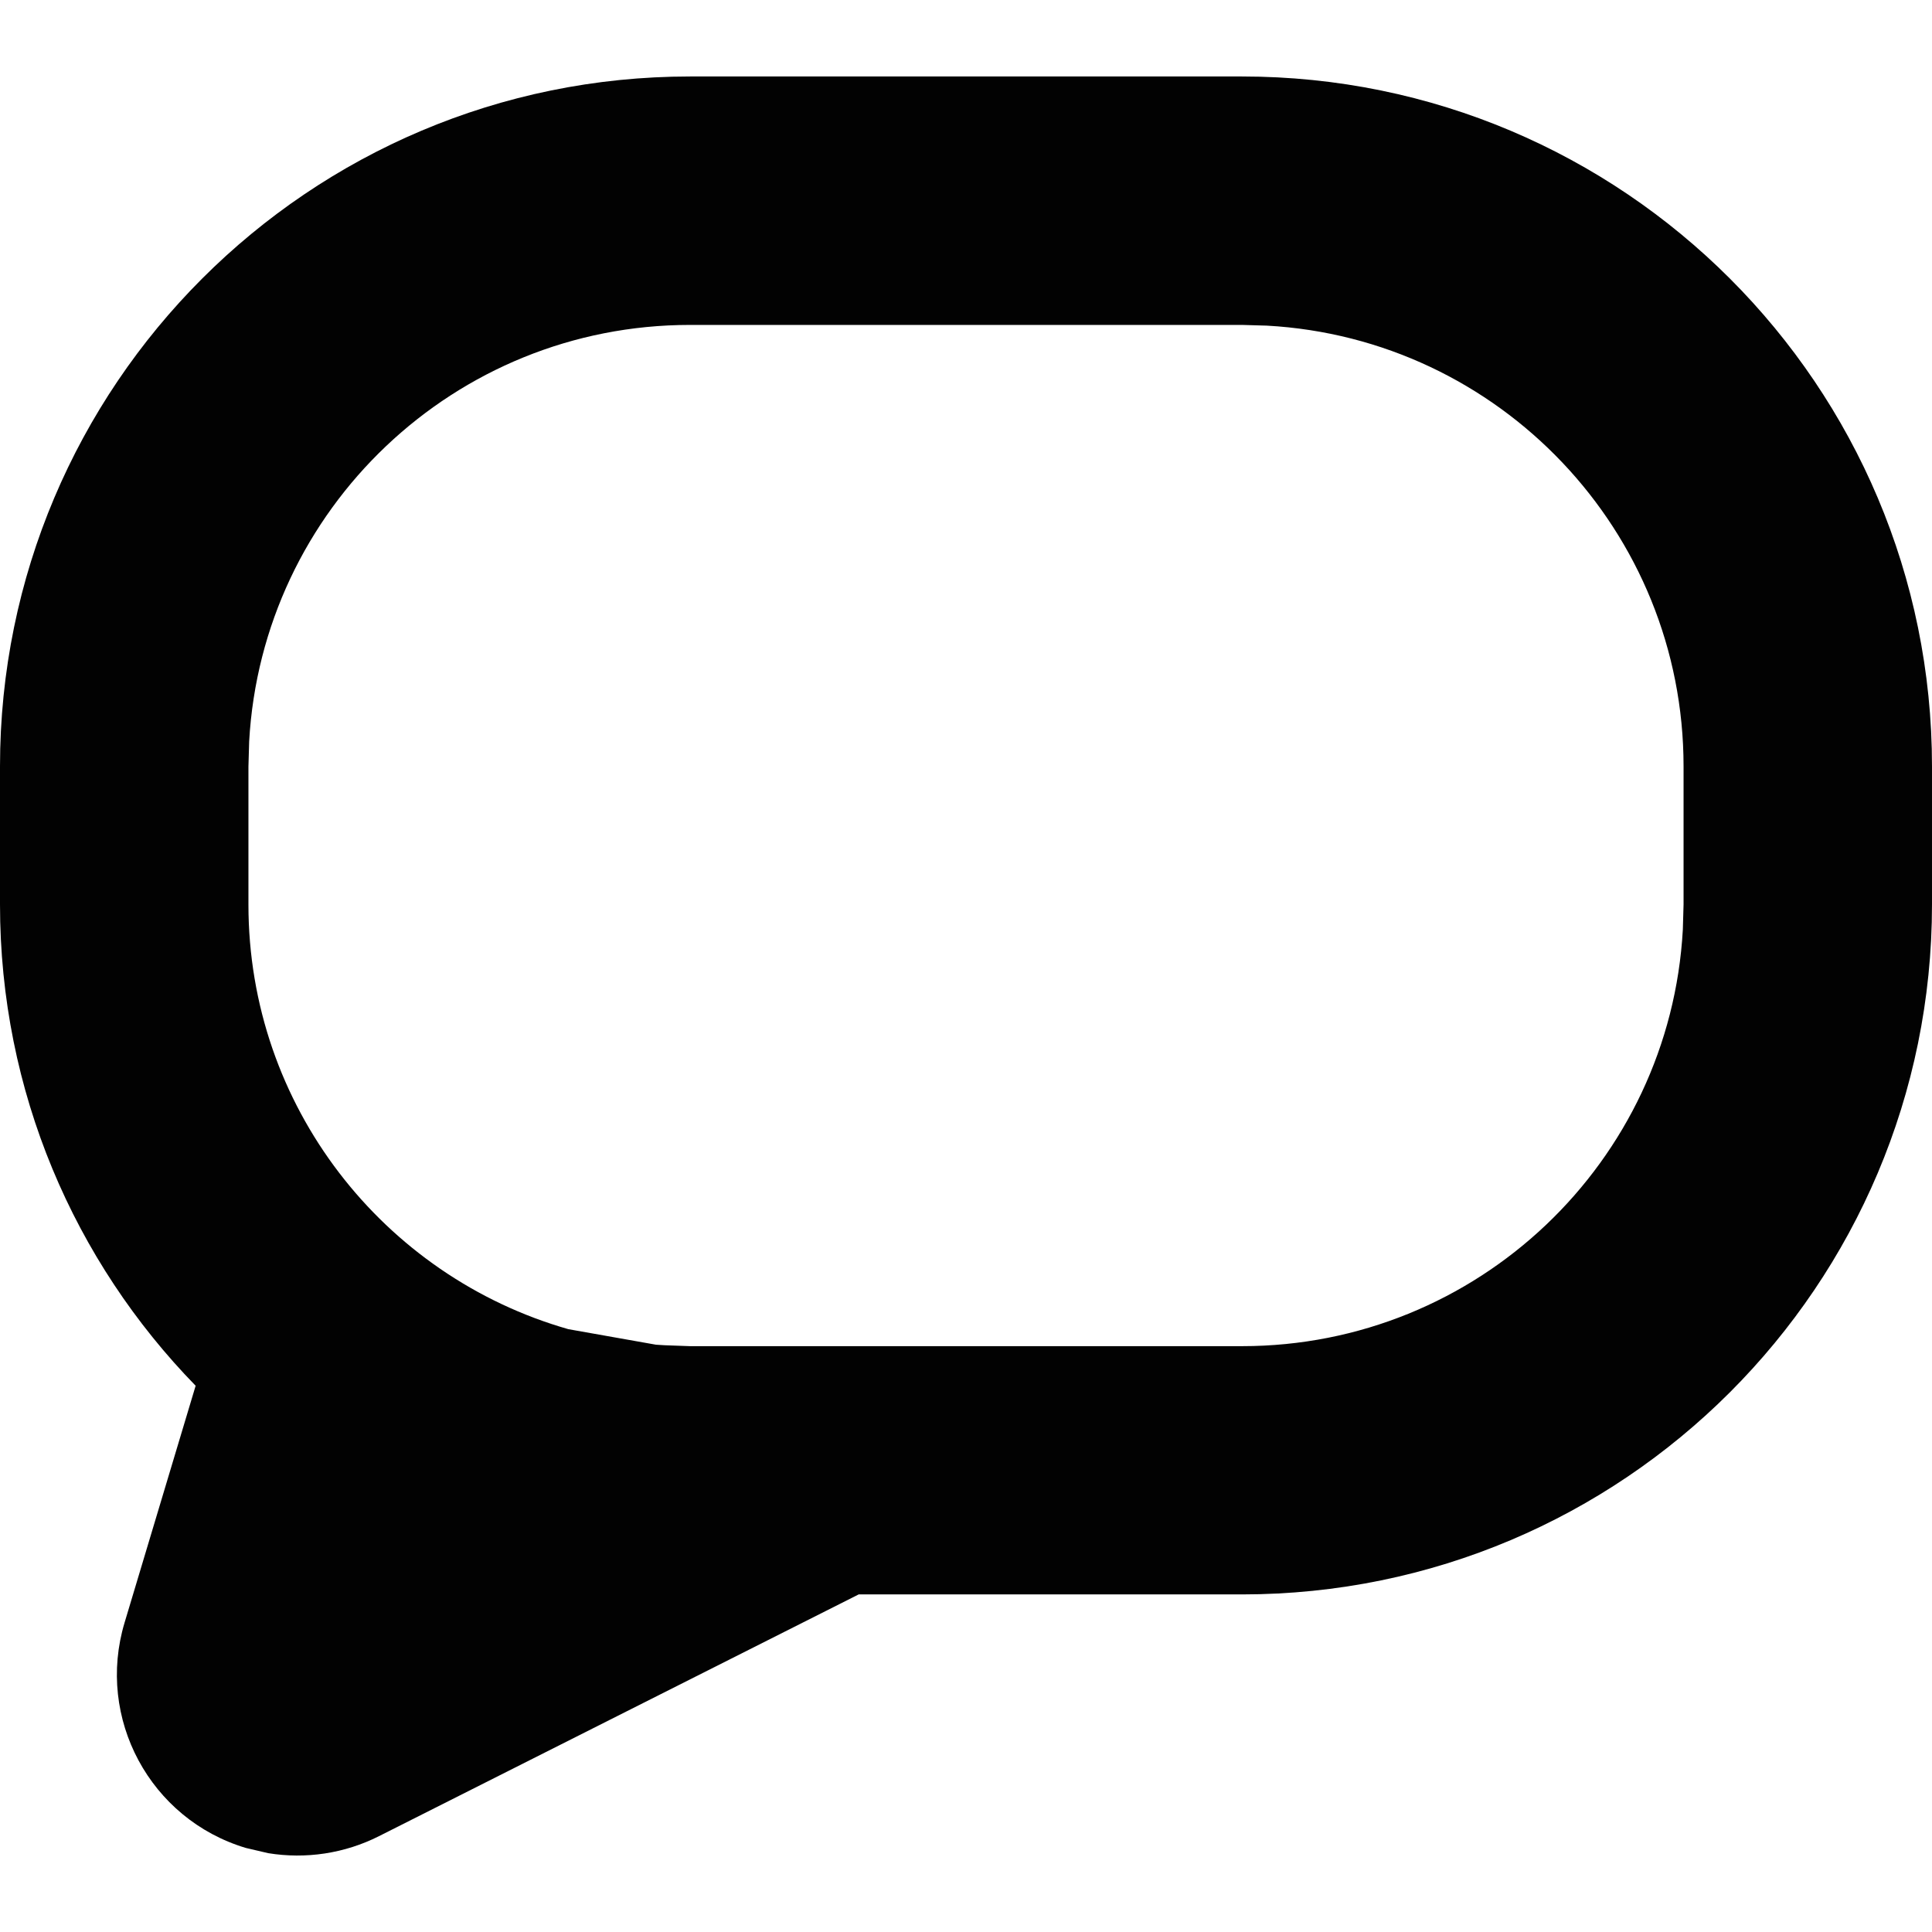
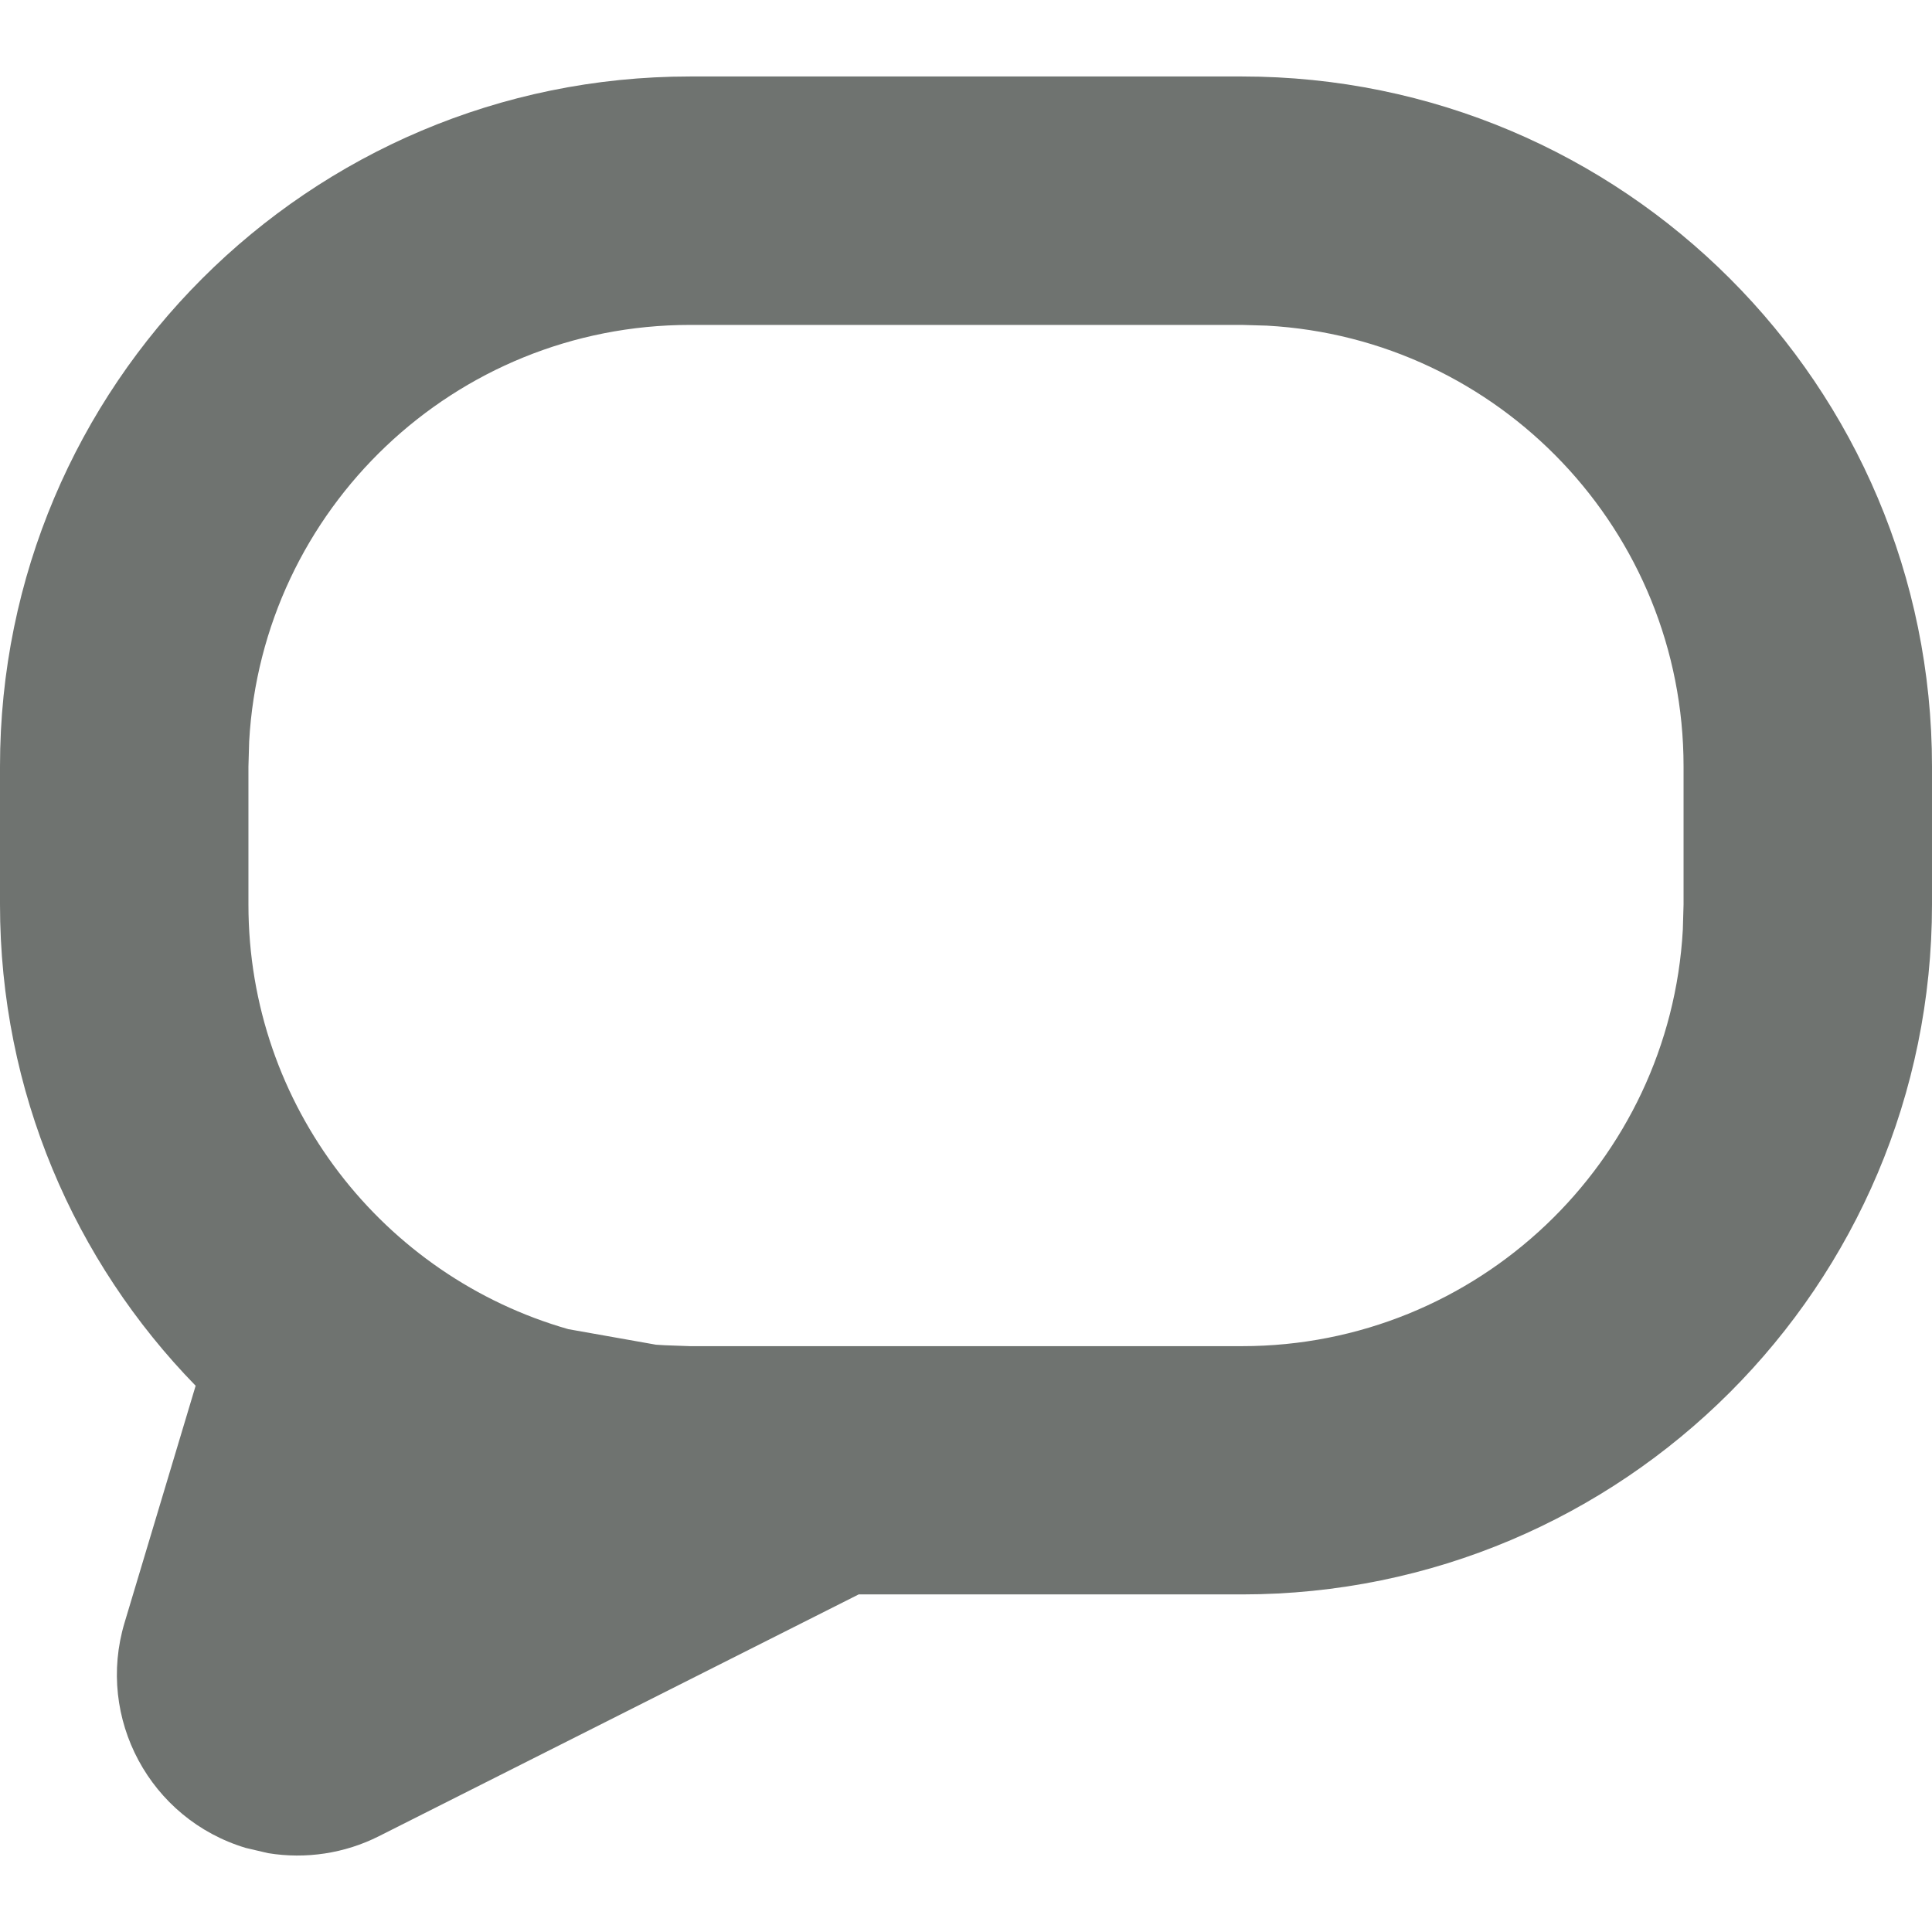
<svg xmlns="http://www.w3.org/2000/svg" width="80" height="80" viewBox="0 0 80 80" version="1.1" id="svg10">
  <defs id="defs14" />
  <g id="Icons" stroke="none" stroke-width="1" fill="none" fill-rule="evenodd" transform="matrix(7.487119,0,0,7.487119,-1.0732021e-7,3.166899)">
-     <g transform="translate(-699,-417)" fill="#020202" fill-rule="nonzero" id="Comments">
+     <g transform="translate(-699,-417)" fill="#6F7370" fill-rule="nonzero" id="Comments">
      <g transform="translate(582,403)" id="g6">
        <g id="Comments_10" transform="translate(117,14)">
          <path d="m 6.869,0 c 2.108,0 3.816,1.709 3.816,3.816 v 0.763 c 0,2.108 -1.709,3.816 -3.816,3.816 L 4.749,8.395 2.096,9.732 C 1.906,9.828 1.691,9.86 1.483,9.826 L 1.359,9.797 C 0.83,9.638 0.53,9.08 0.689,8.551 v 0 L 1.082,7.241 C 0.412,6.554 0,5.615 0,4.579 V 3.816 C 0,1.709 1.709,0 3.816,0 Z m 0,1.374 H 3.816 c -1.302,0 -2.367,1.019 -2.438,2.304 l -0.004,0.139 v 0.763 c 0,1.115 0.747,2.056 1.769,2.348 L 3.628,7.014 c 0.016,0.001 0.033,0.002 0.049,0.003 L 3.816,7.022 H 6.869 c 1.302,0 2.367,-1.019 2.438,-2.304 l 0.004,-0.139 V 3.816 c 0,-1.302 -1.019,-2.367 -2.304,-2.438 z" id="Combined-Shape" />
        </g>
      </g>
    </g>
  </g>
</svg>
